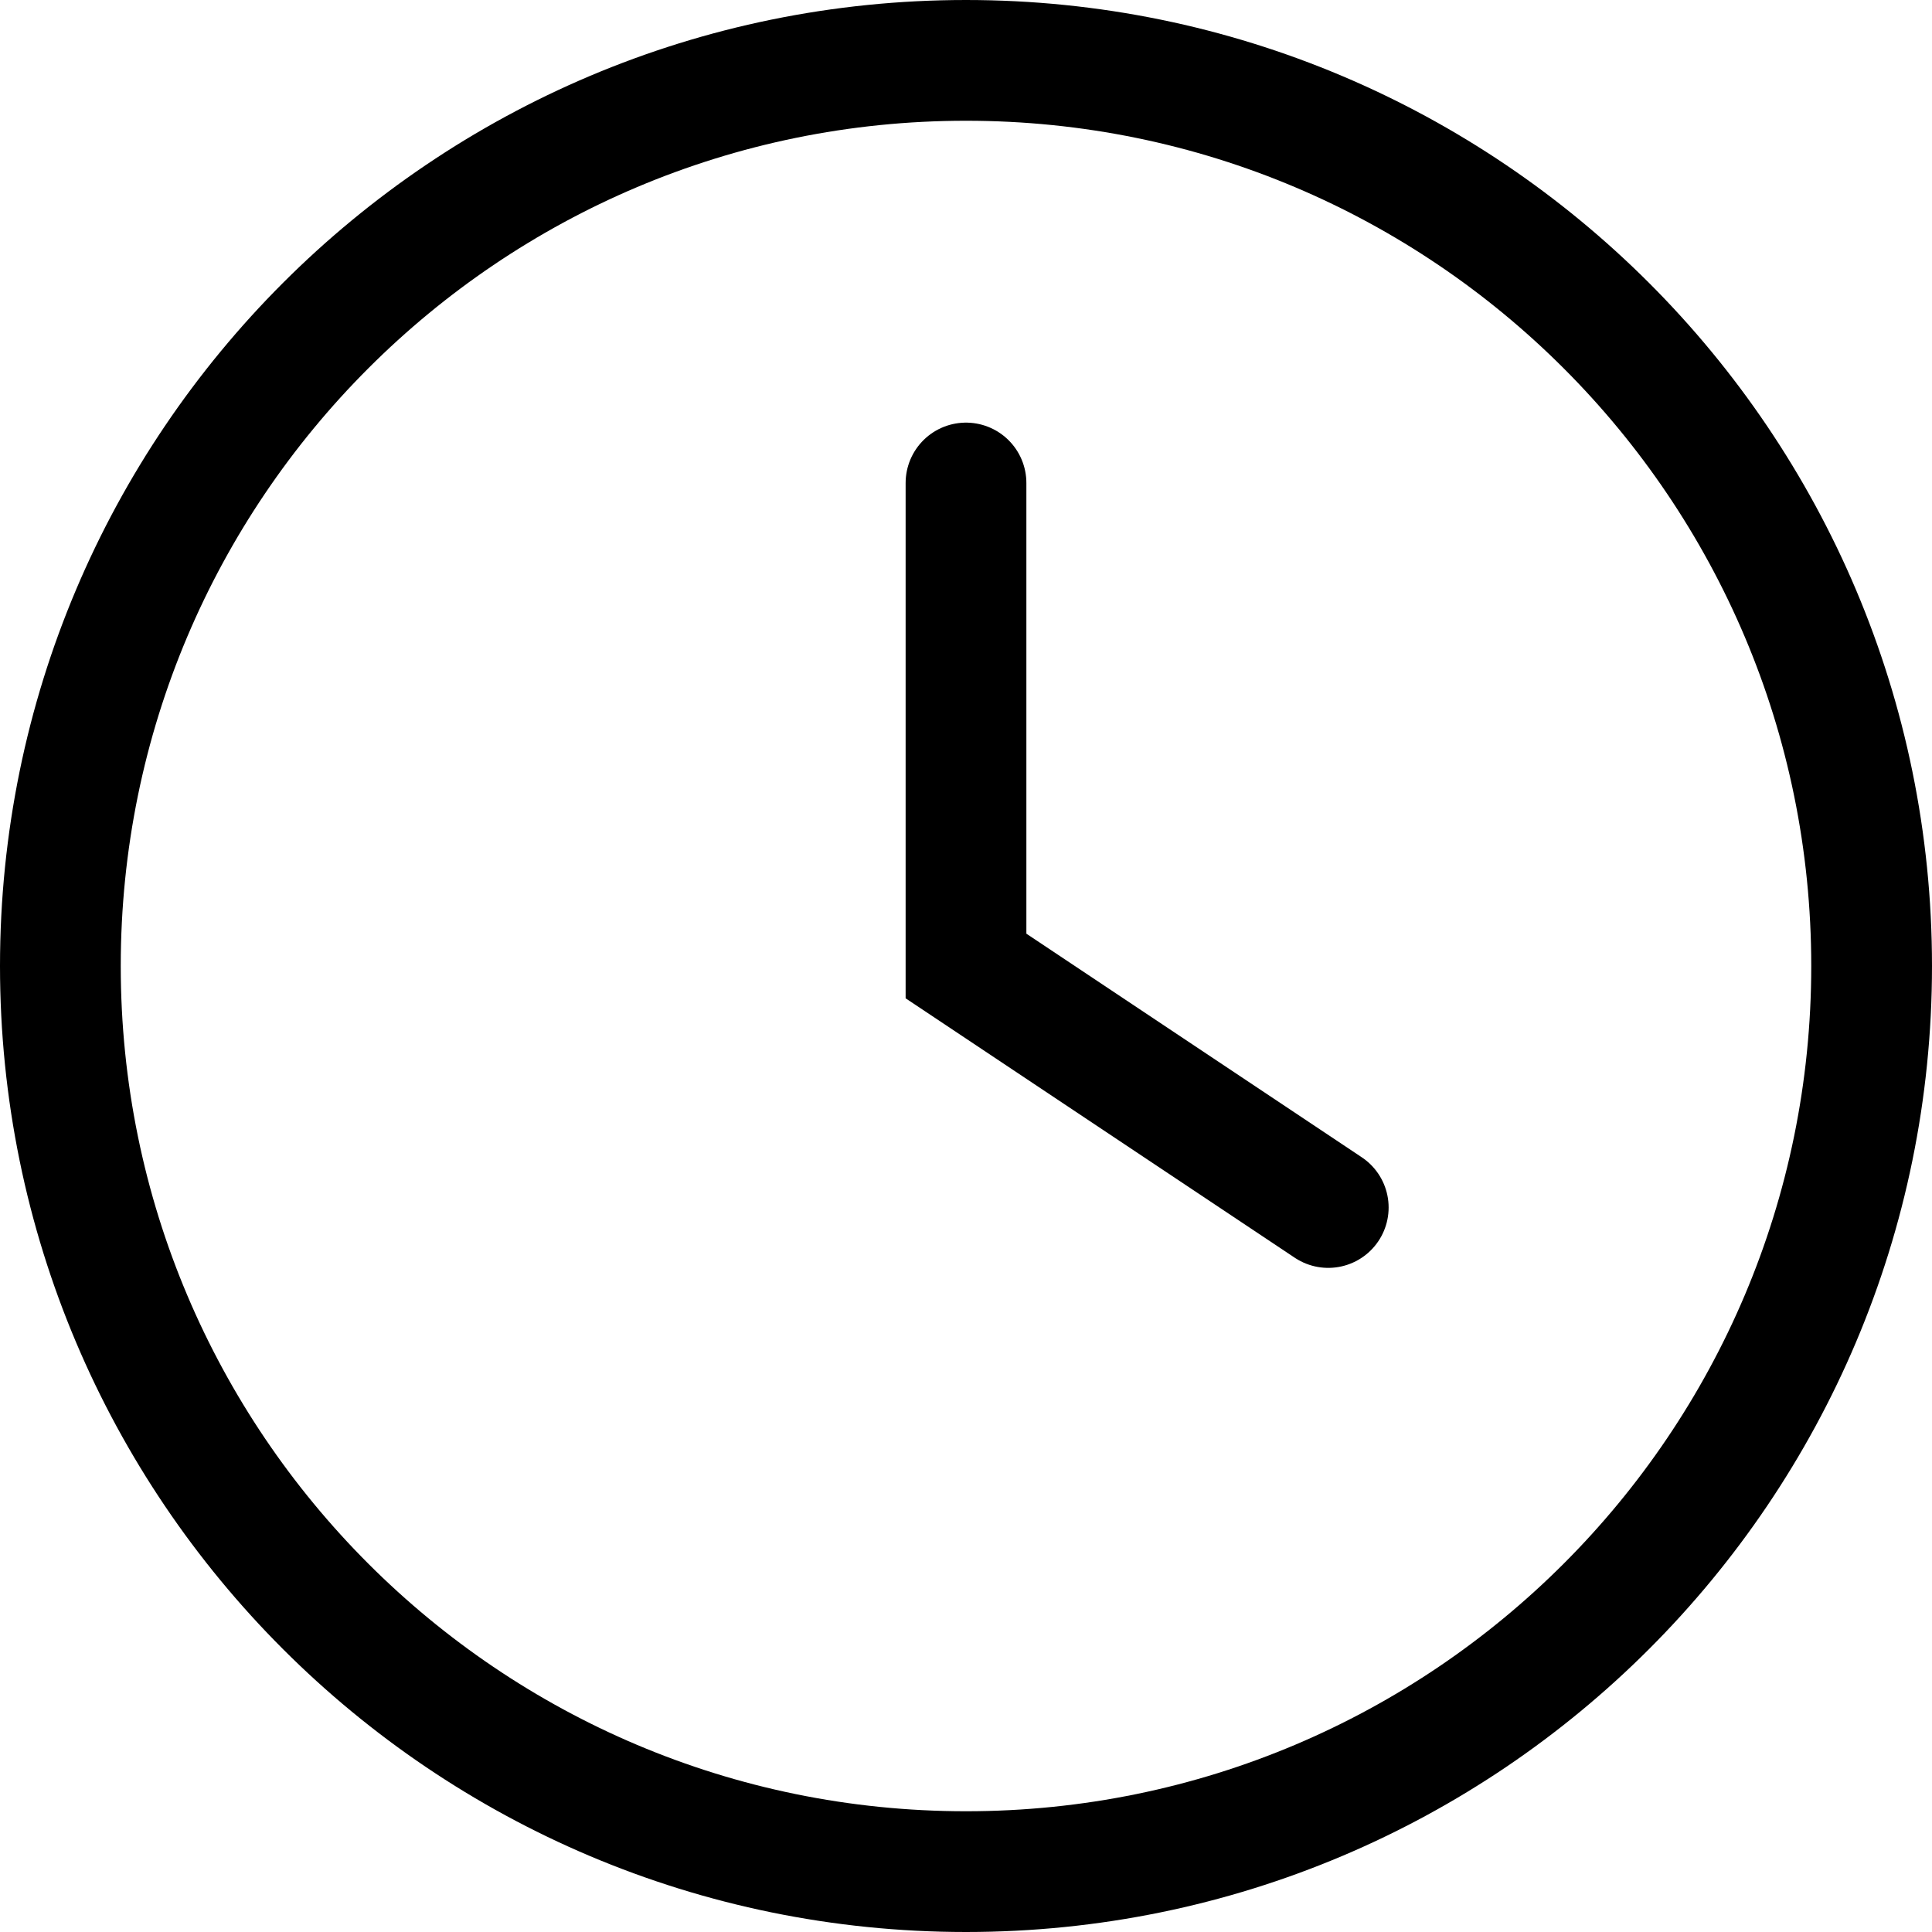
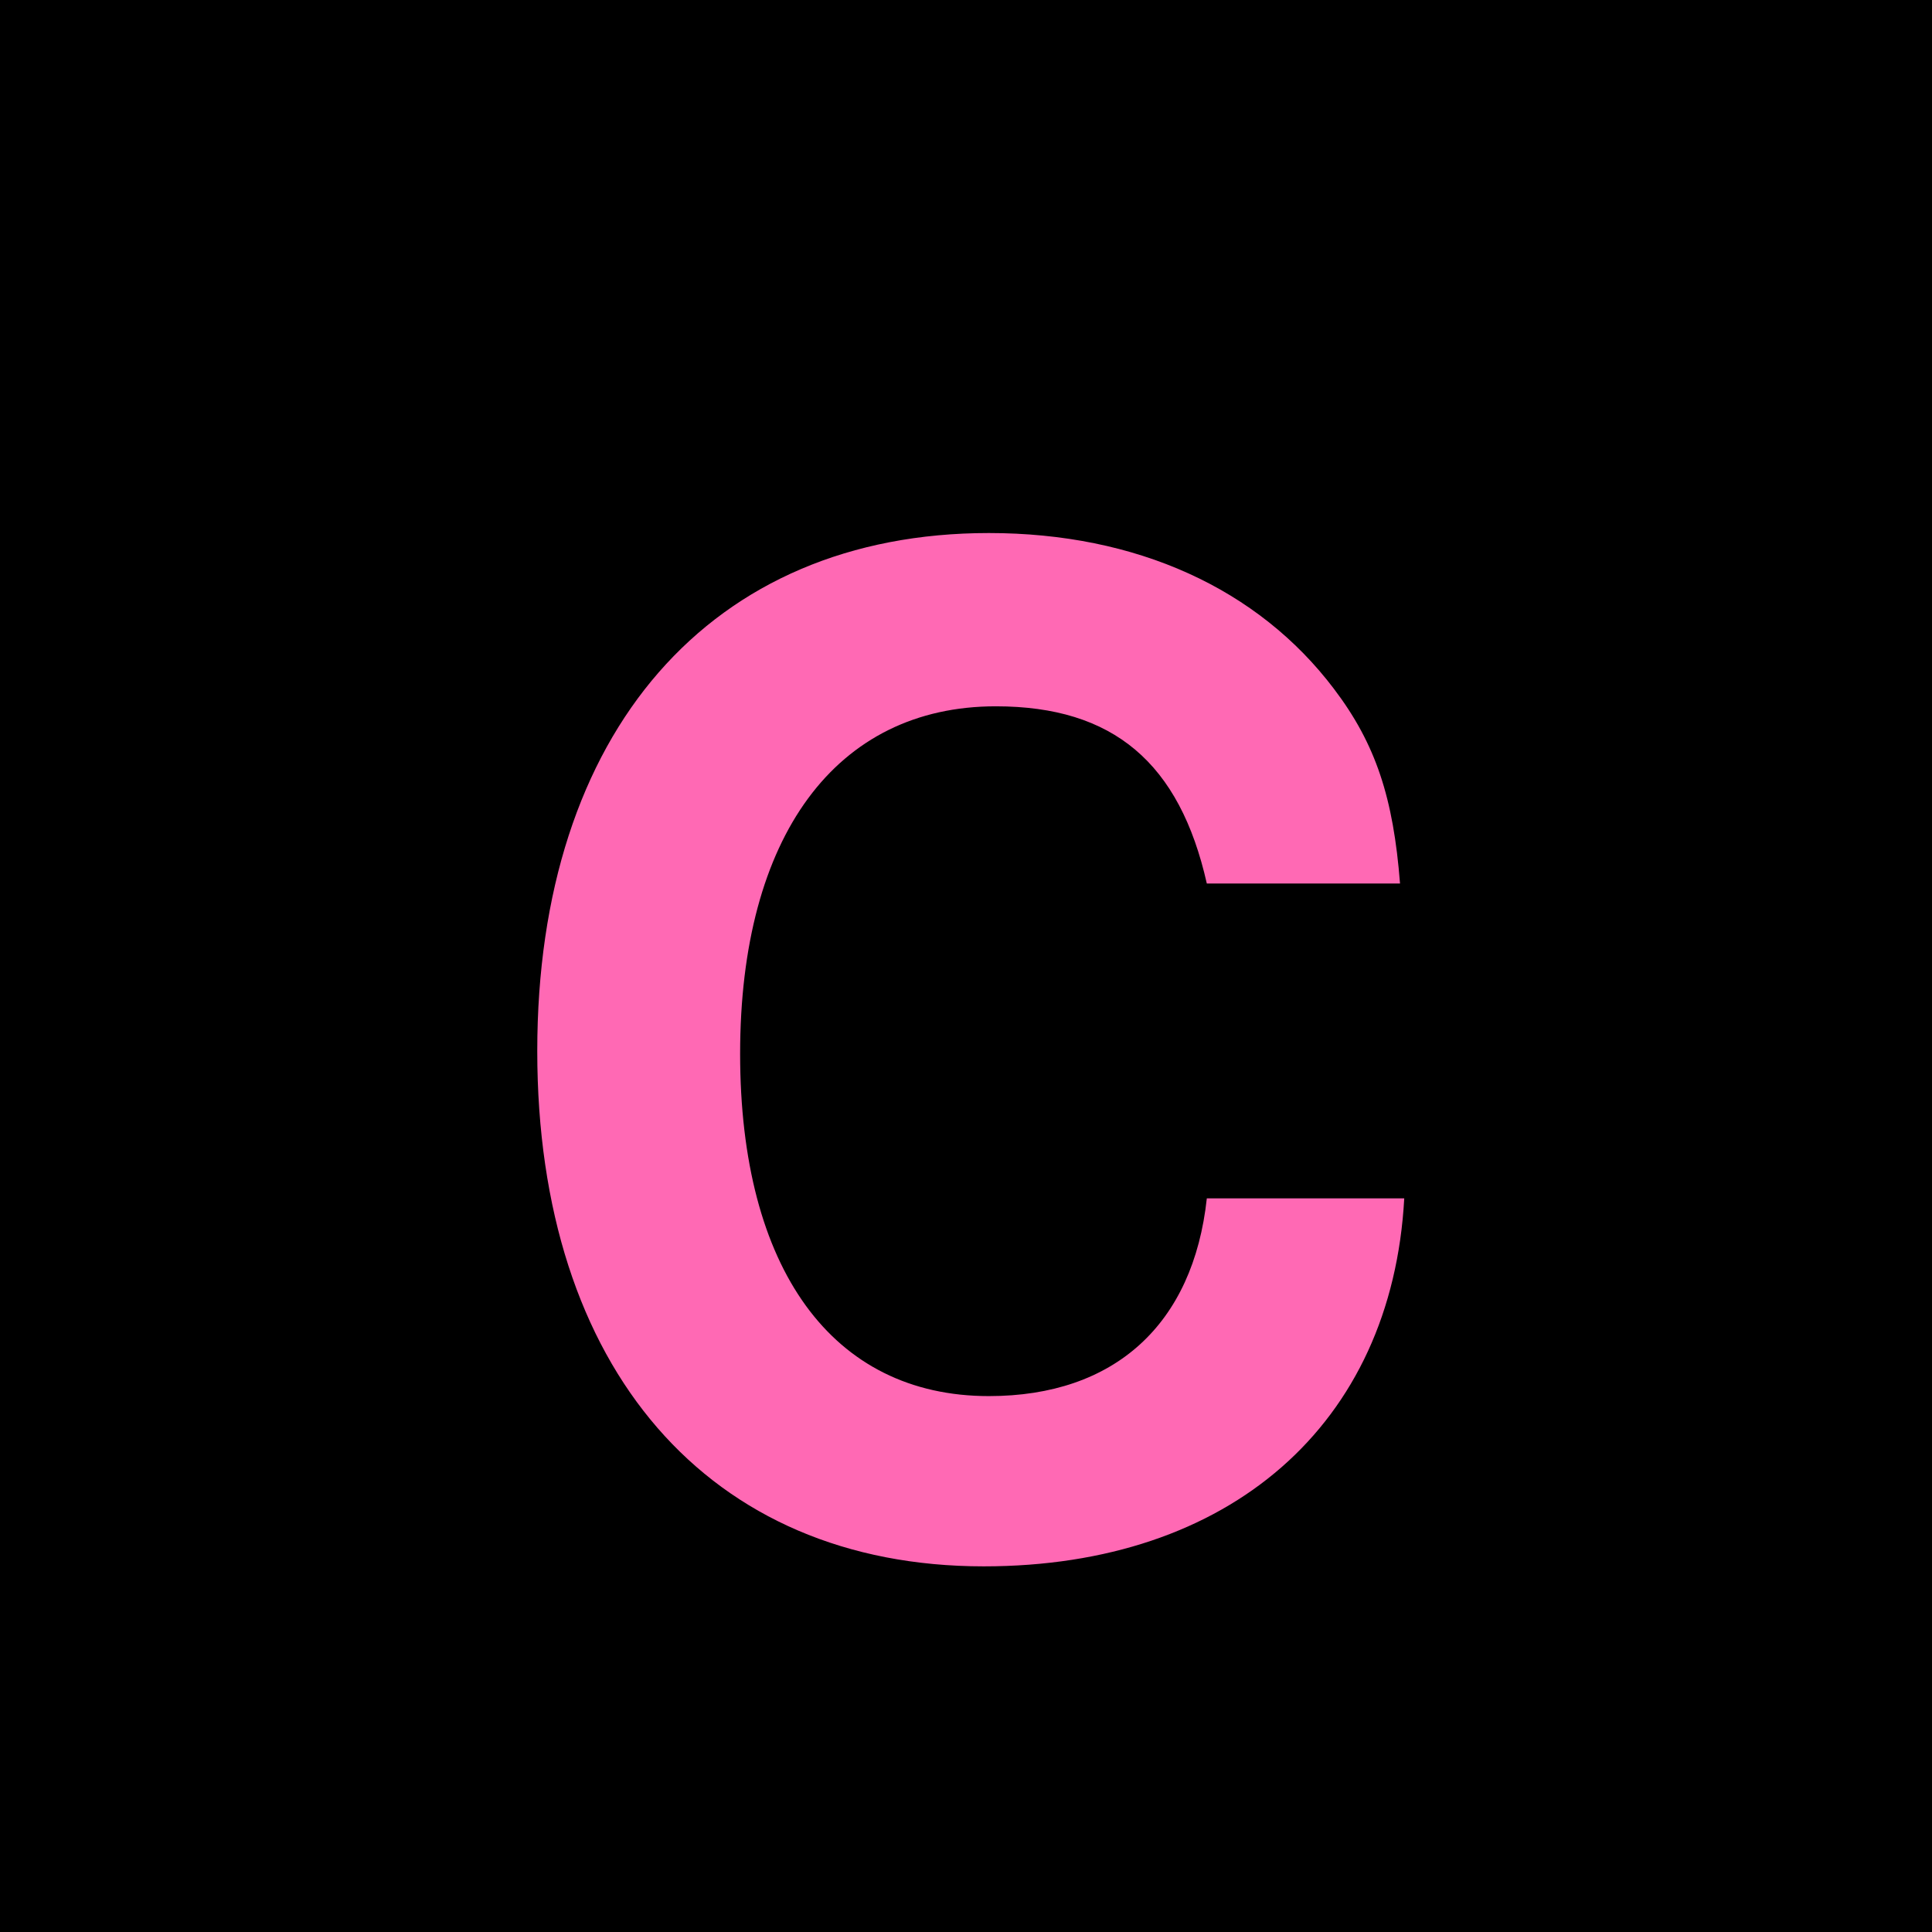
- <svg xmlns="http://www.w3.org/2000/svg" width="32" height="32" viewBox="0 0 32 32" fill="none">
-   <circle cx="16" cy="16" r="15" stroke="currentColor" stroke-width="2" />
-   <path d="M16 8v8l6 4" stroke="currentColor" stroke-width="2" stroke-linecap="round" />
+ <svg xmlns="http://www.w3.org/2000/svg" width="100" height="100">
+   <rect width="100" height="100" fill="#000000" />
+   <text x="50" y="55" font-family="Helvetica, Arial, sans-serif" font-size="70" font-weight="bold" fill="#FF69B4" text-anchor="middle" dominant-baseline="middle">C</text>
</svg>
